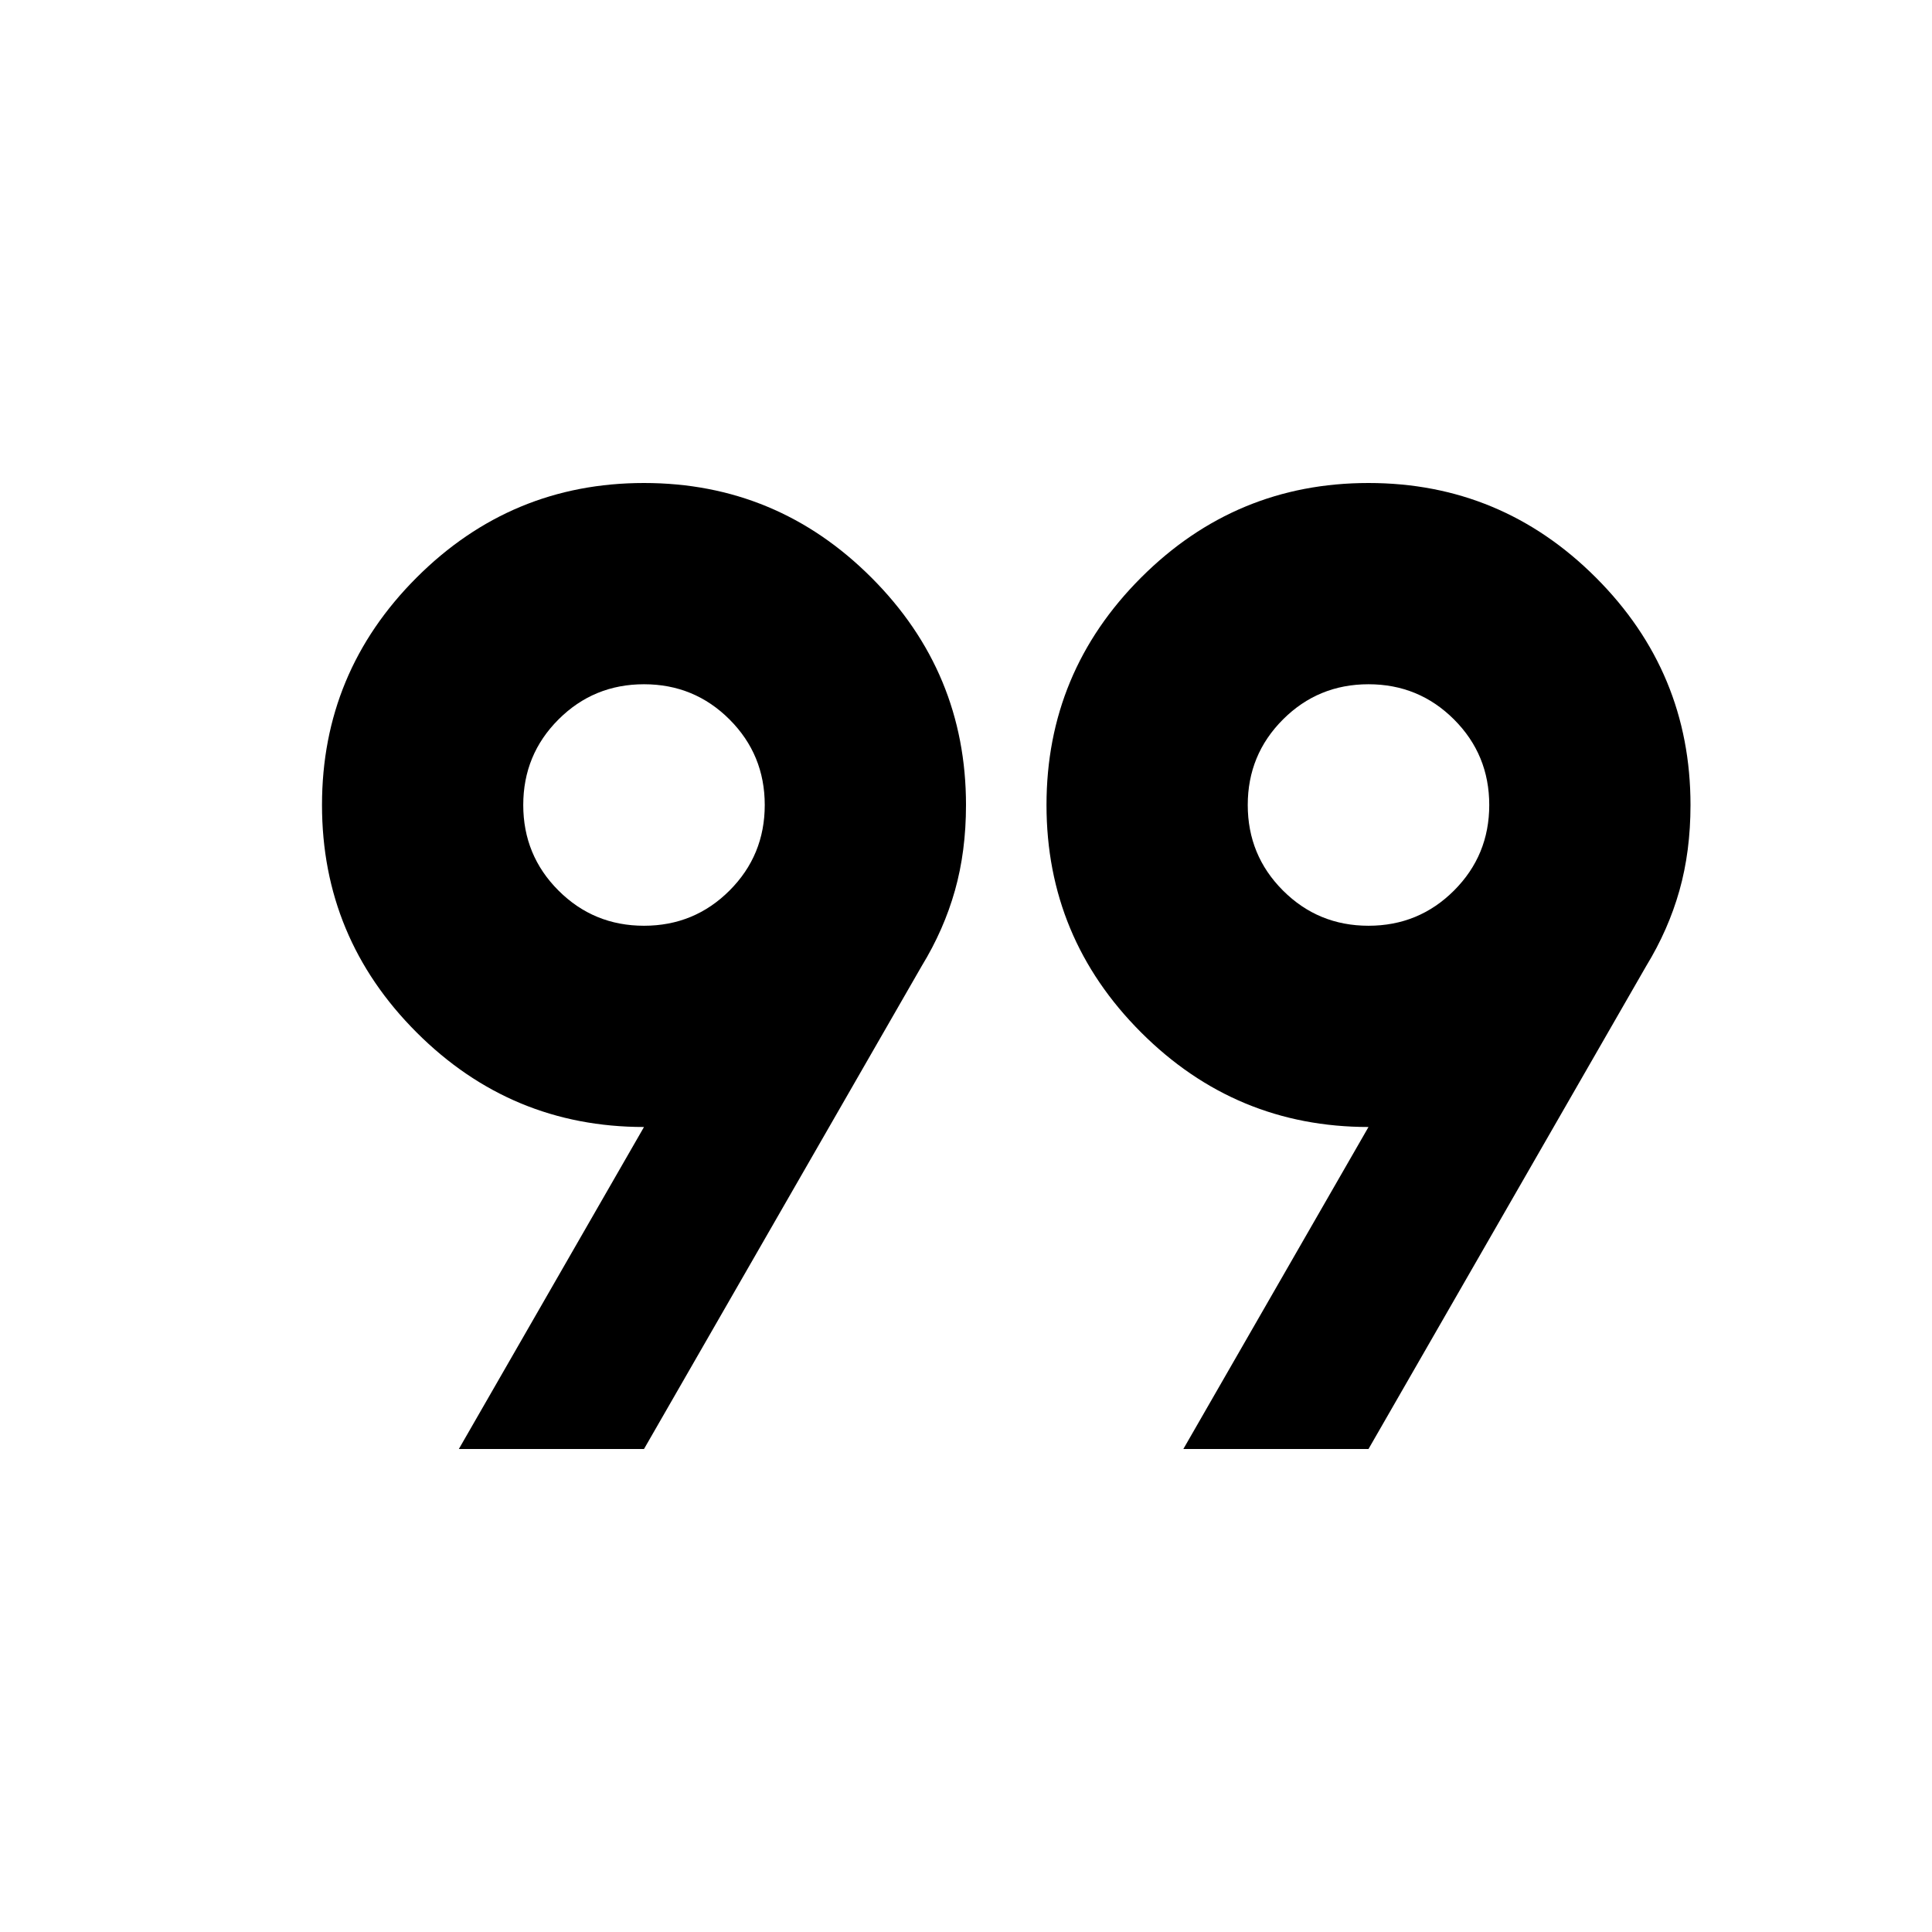
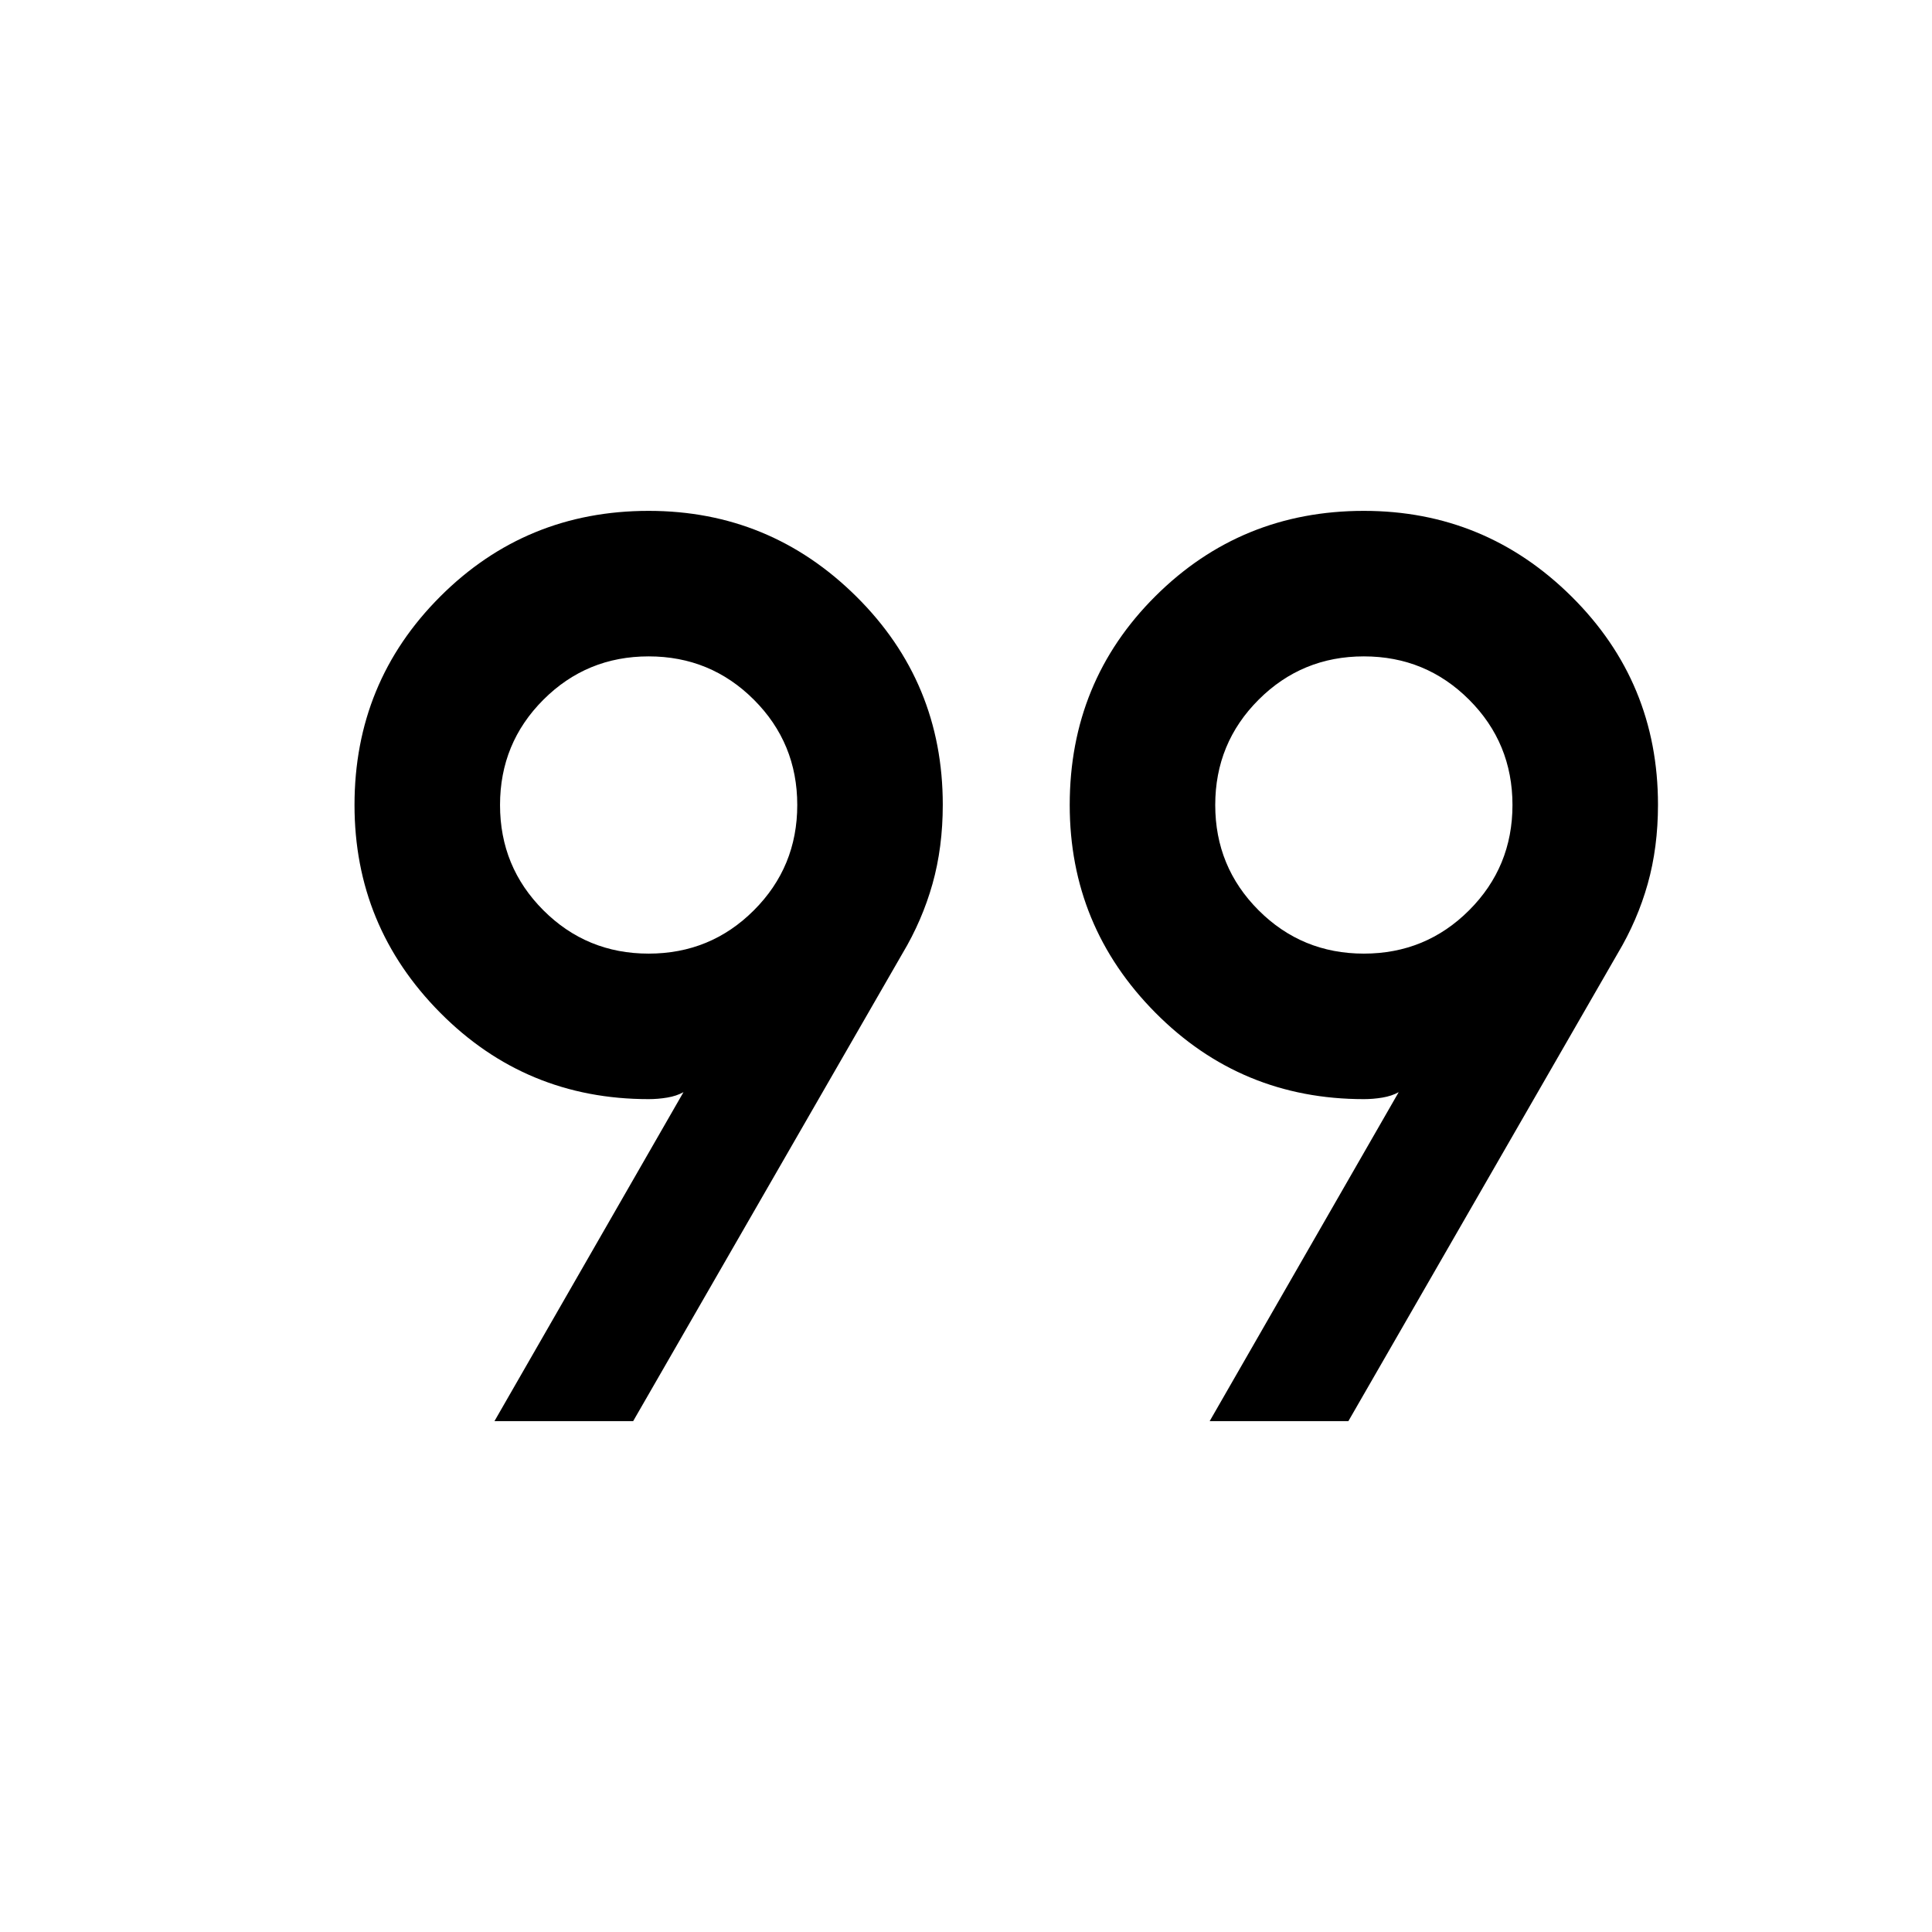
<svg xmlns="http://www.w3.org/2000/svg" height="24" viewBox="0 -960 960 960" width="24">
-   <path d="m228-240 92-160q-66 0-113-47t-47-113q0-66 47-113t113-47q66 0 113 47t47 113q0 23-5.5 42.5T458-480L320-240h-92Zm360 0 92-160q-66 0-113-47t-47-113q0-66 47-113t113-47q66 0 113 47t47 113q0 23-5.5 42.5T818-480L680-240h-92ZM320-500q25 0 42.5-17.5T380-560q0-25-17.5-42.5T320-620q-25 0-42.5 17.5T260-560q0 25 17.5 42.5T320-500Zm360 0q25 0 42.5-17.5T740-560q0-25-17.5-42.5T680-620q-25 0-42.5 17.5T620-560q0 25 17.5 42.5T680-500Zm0-60Zm-360 0Z" />
+   <path d="m245.694-253.847 93.923-163.462q-3.462 1.923-8.078 2.693-4.615.769-9.231.769-61 0-103.576-42.933-42.577-42.932-42.577-103.22 0-61 42.577-103.576 42.576-42.577 103.576-42.577 60.288 0 103.22 42.577Q468.461-621 468.461-560.134q0 21.211-5.116 39.365-5.115 18.153-14.961 34.615L314.615-253.847h-68.921Zm355.384 0 93.923-163.462q-3.462 1.923-8.077 2.693-4.616.769-9.232.769-60.999 0-103.576-42.933-42.577-42.932-42.577-103.22 0-61.384 42.577-103.769 42.577-42.384 103.576-42.384 60.288 0 103.221 42.577Q823.845-621 823.845-560.134q0 21.211-5.115 39.365-5.116 18.153-14.962 34.615L669.999-253.847h-68.921Zm-278.77-232.306q30.77 0 52.308-21.539Q396.155-529.23 396.155-560t-21.539-52.308q-21.538-21.539-52.308-21.539t-52.309 21.539Q248.461-590.77 248.461-560t21.538 52.308q21.539 21.539 52.309 21.539Zm355.384 0q30.77 0 52.309-21.539Q751.539-529.23 751.539-560t-21.538-52.308q-21.539-21.539-52.309-21.539-30.77 0-52.308 21.539Q603.845-590.77 603.845-560t21.539 52.308q21.538 21.539 52.308 21.539Zm0-73.847Zm-355.384 0Z" />
</svg>
